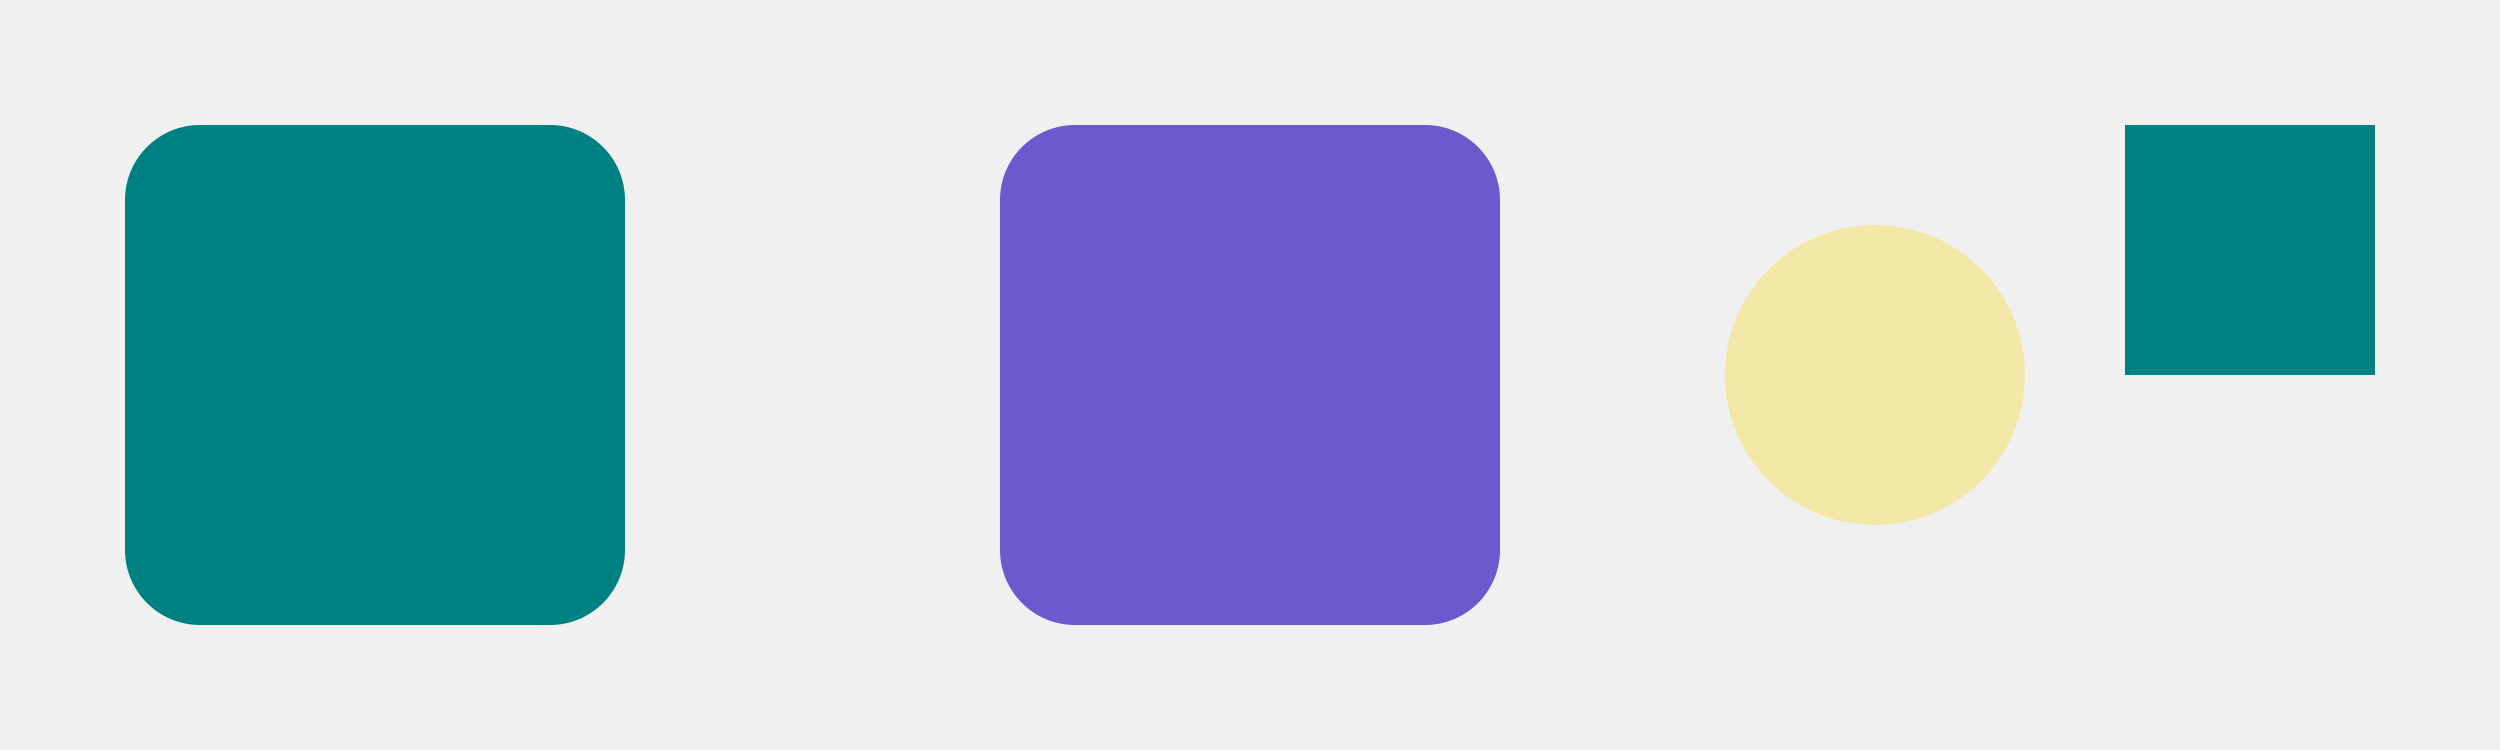
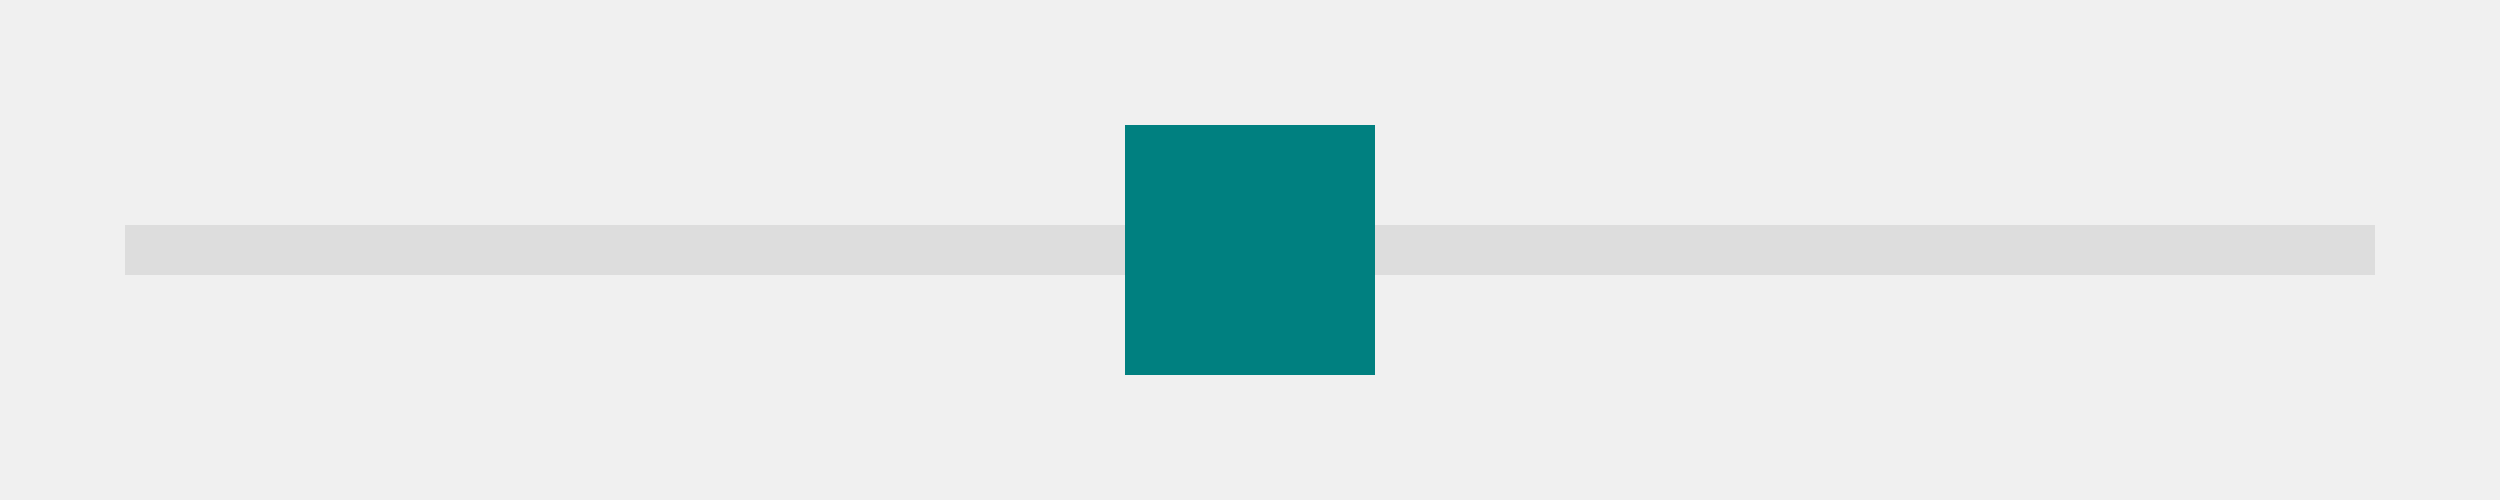
- <svg xmlns="http://www.w3.org/2000/svg" width="200" height="60" viewBox="0 0 200 60" version="1.1">
-   <style id="s959795-svgwriter-hover" type="text/css">#s959795-rect1:hover { fill:darkcyan !important;stroke:white !important;stroke-width:2 !important } #s959795-rect2:hover { opacity:0.9 !important }</style>
-   <rect id="s959795-rect1" x="10" y="10" width="40" height="40" rx="6" fill="teal" />
-   <circle cx="150" cy="30" r="12" fill="gold" opacity="0.3" />
-   <rect id="s959795-rect2" x="80" y="10" width="40" height="40" rx="6" fill="slateblue" />
-   <rect x="10" y="10" width="20" height="20" fill="teal" transform="translate(160)" opacity="1" />
+ <svg xmlns="http://www.w3.org/2000/svg" width="200" height="40" viewBox="0 0 200 40" version="1.1">
+   <rect x="10" y="18" width="180" height="4" fill="#ddd" />
+   <rect x="10" y="10" width="20" height="20" fill="teal" transform="translate(80)" opacity="1" />
</svg>
